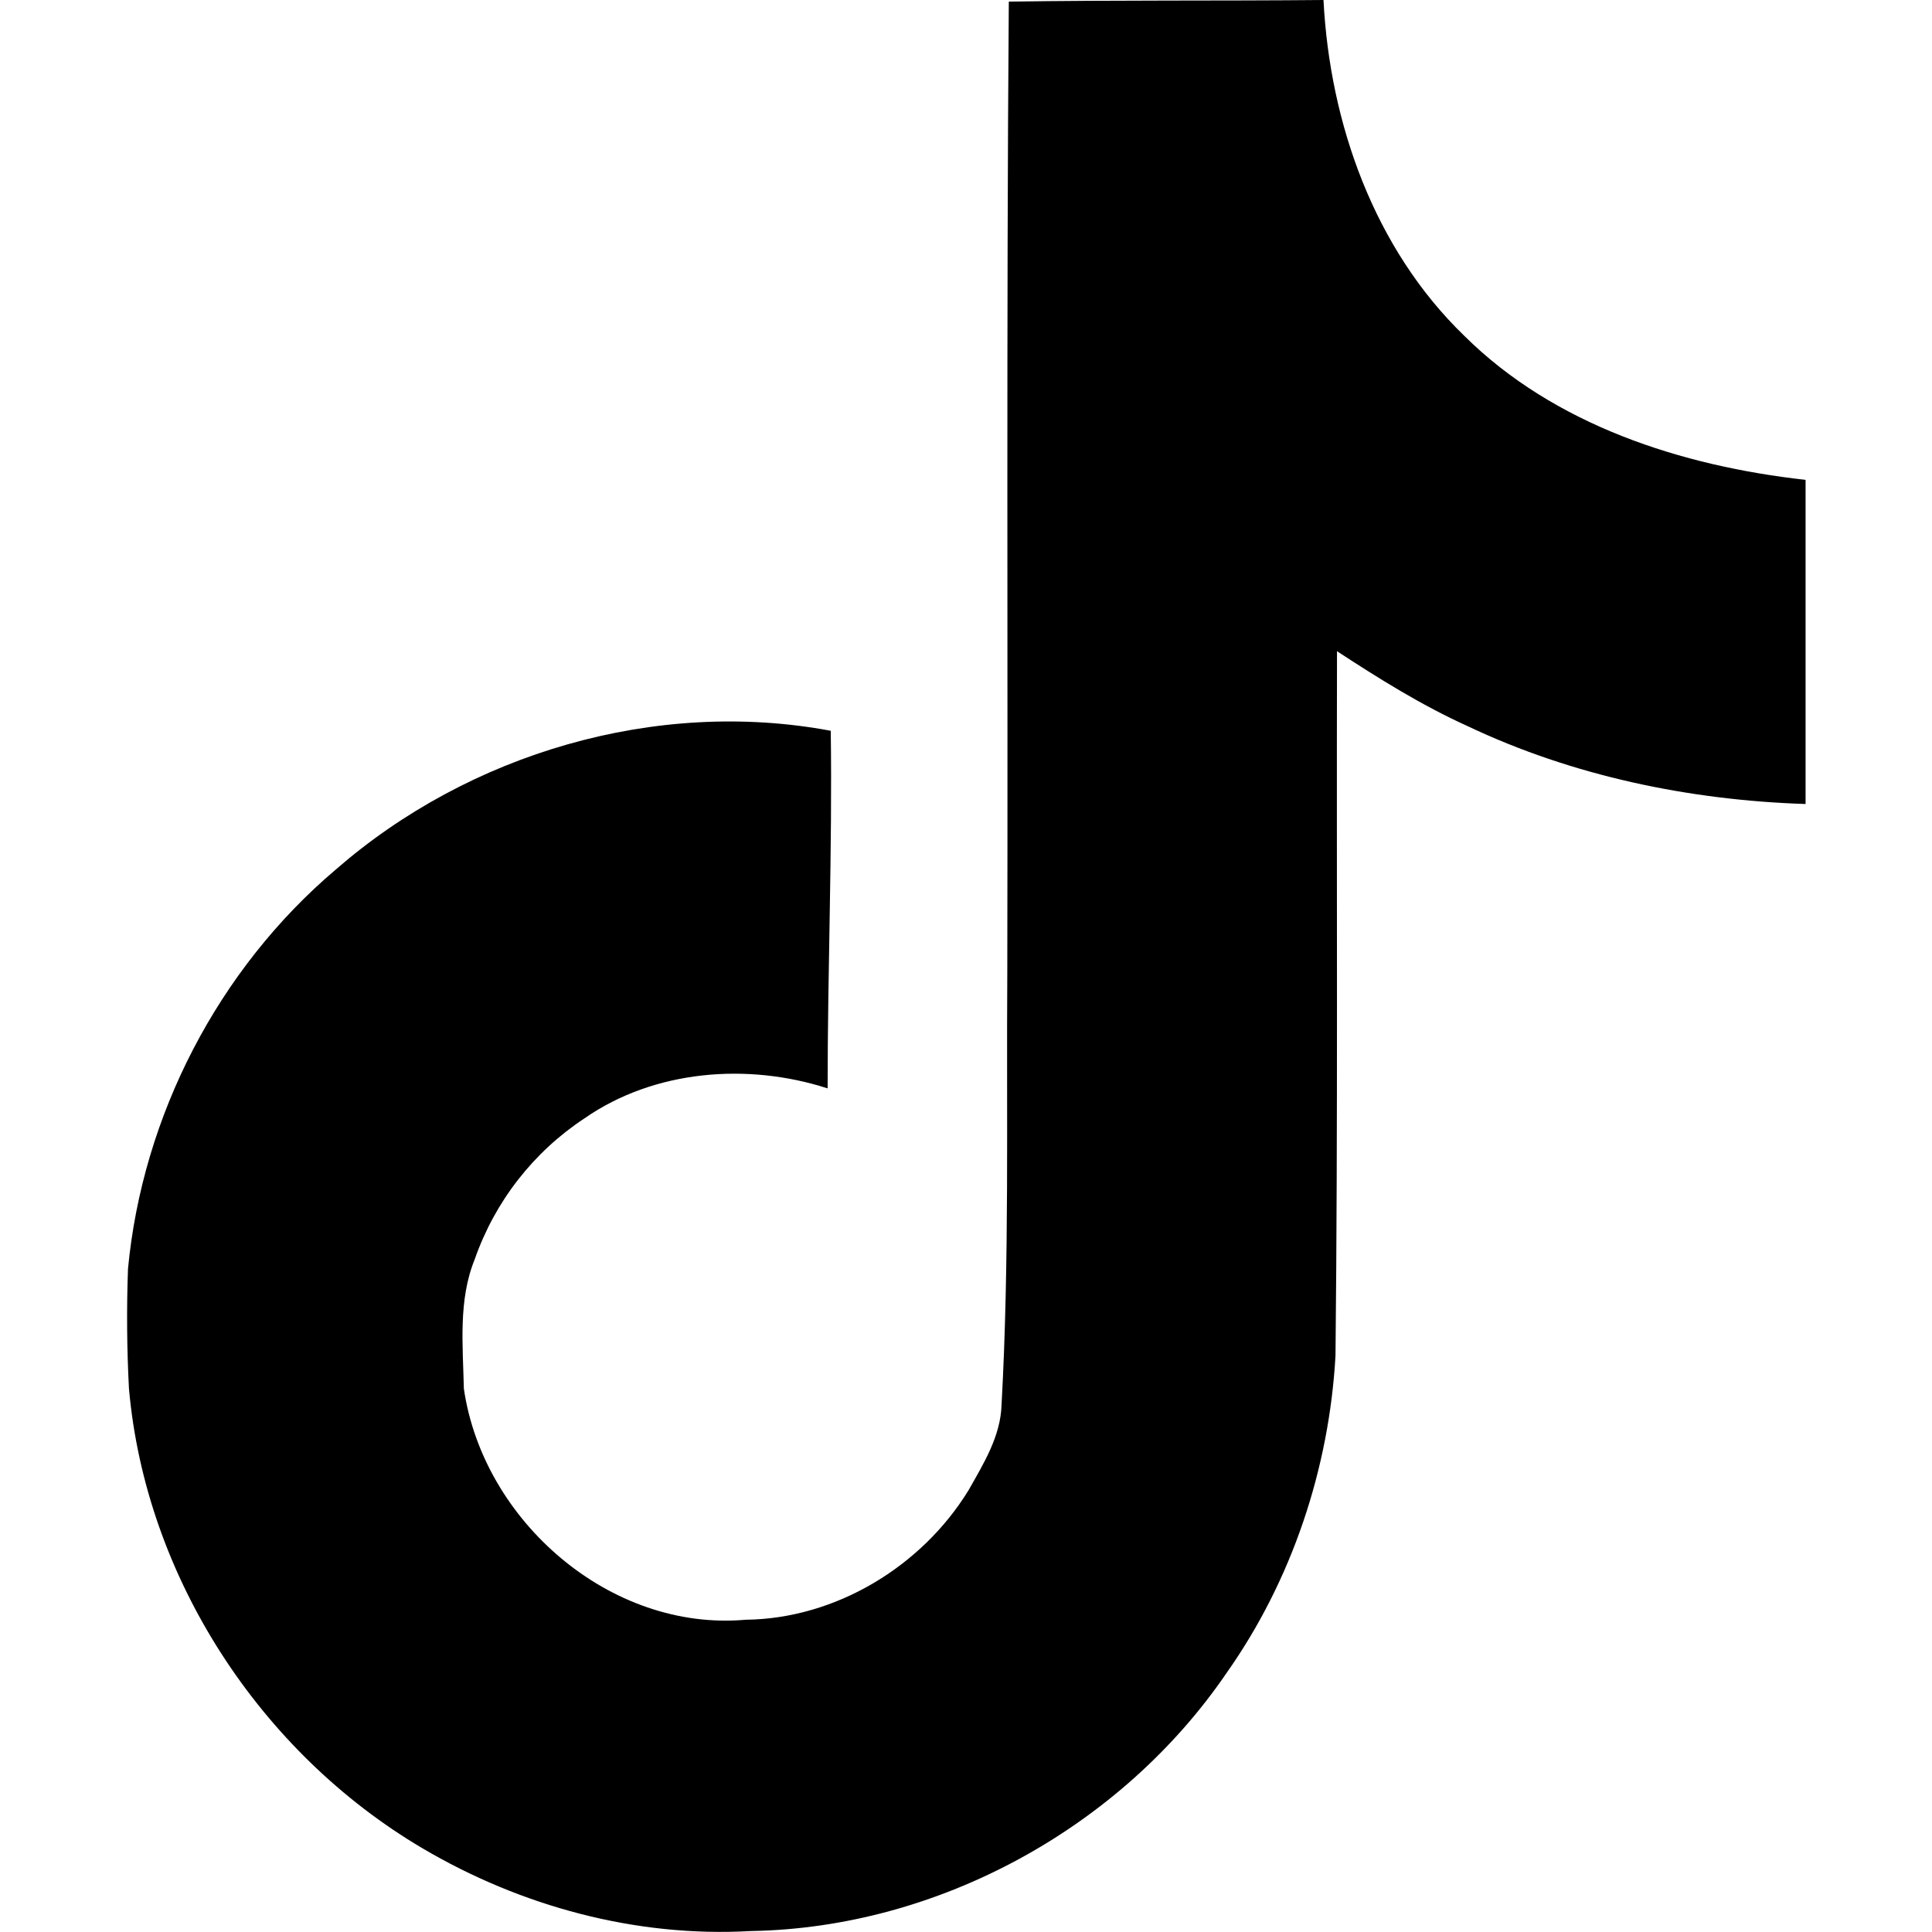
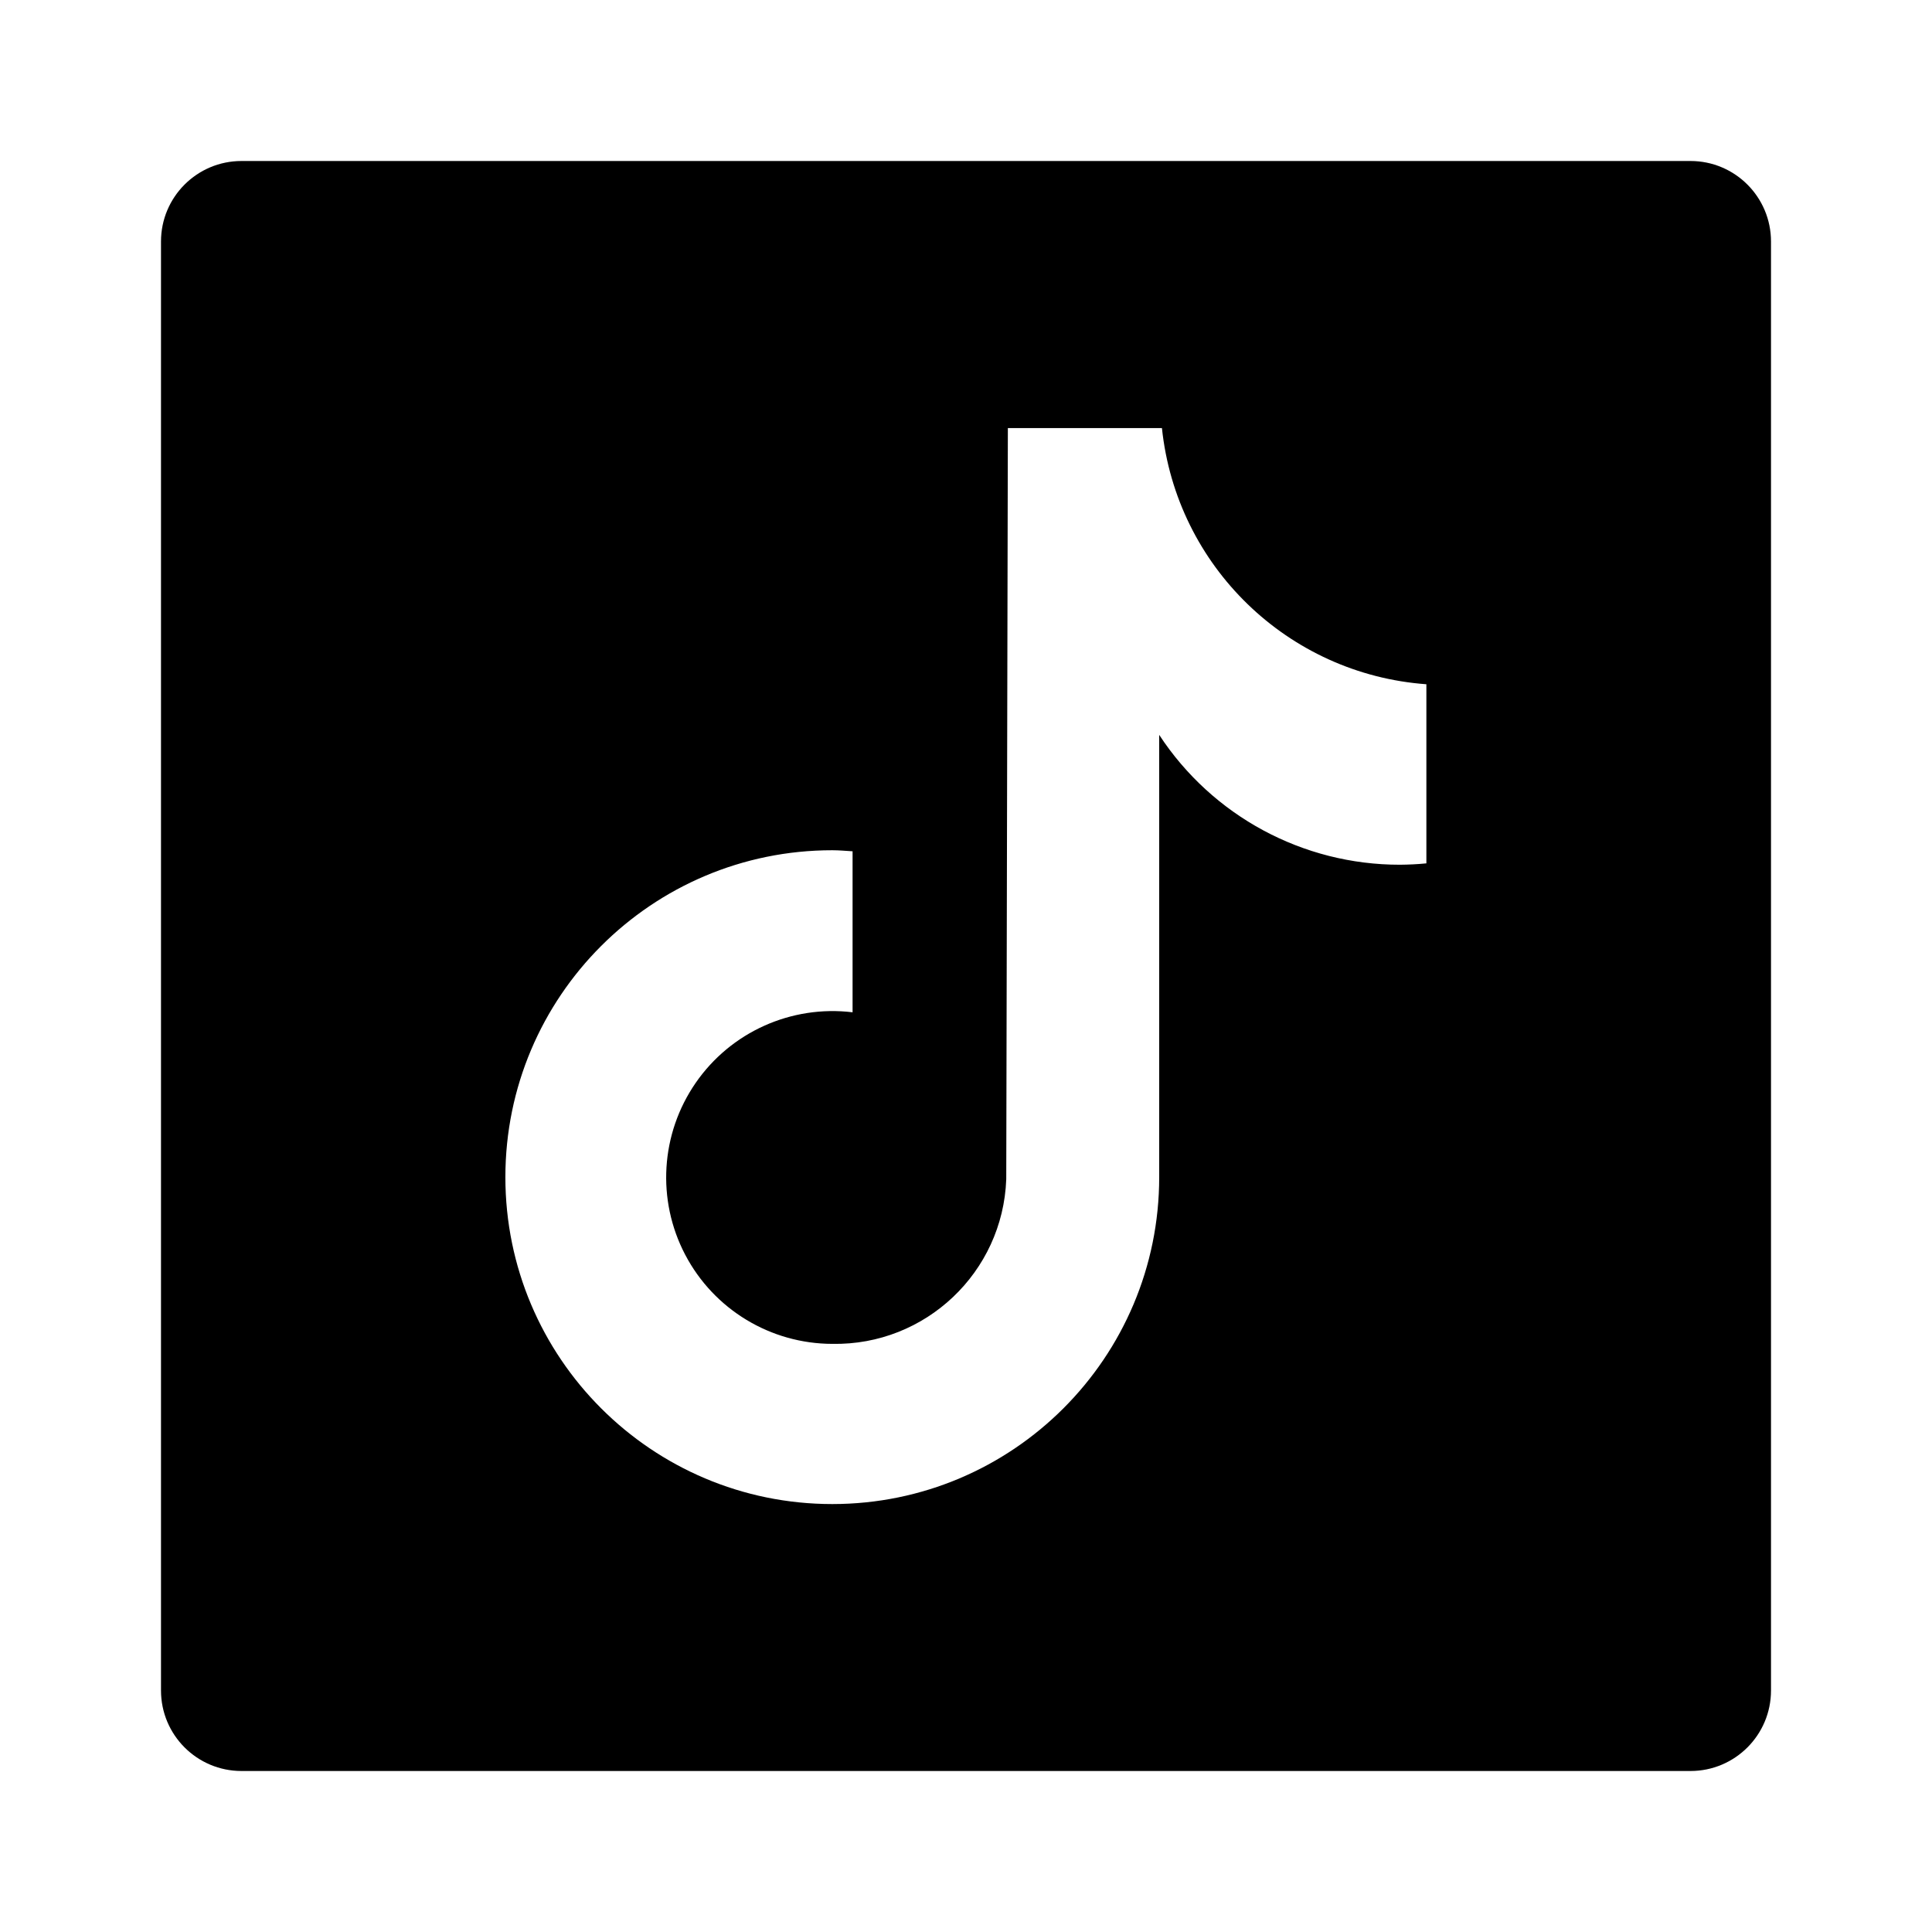
- <svg xmlns="http://www.w3.org/2000/svg" width="800" height="800" viewBox="0 0 32 32">
-   <path d="M16.708.027C18.453 0 20.188.016 21.921 0c.105 2.041.839 4.12 2.333 5.563 1.491 1.479 3.6 2.156 5.652 2.385v5.369c-1.923-.063-3.855-.463-5.6-1.291-.76-.344-1.468-.787-2.161-1.24-.009 3.896.016 7.787-.025 11.667-.104 1.864-.719 3.719-1.803 5.255-1.744 2.557-4.771 4.224-7.88 4.276-1.907.109-3.812-.411-5.437-1.369C4.307 29.027 2.412 26.12 2.136 23a22.3 22.3 0 0 1-.016-1.984c.24-2.537 1.495-4.964 3.443-6.615 2.208-1.923 5.301-2.839 8.197-2.297.027 1.975-.052 3.948-.052 5.923-1.323-.428-2.869-.308-4.025.495a4.618 4.618 0 0 0-1.819 2.333c-.276.676-.197 1.427-.181 2.145.317 2.188 2.421 4.027 4.667 3.828 1.489-.016 2.916-.88 3.692-2.145.251-.443.532-.896.547-1.417.131-2.385.079-4.76.095-7.145.011-5.375-.016-10.735.025-16.093z" />
+ <svg xmlns="http://www.w3.org/2000/svg" fill="#000000" width="800px" height="800px" viewBox="0 0 24 24">
+   <path d="M21,2H3A1,1,0,0,0,2,3V21a1,1,0,0,0,1,1H21a1,1,0,0,0,1-1V3A1,1,0,0,0,21,2Zm-3.281,8.725h0c-.109.011-.219.016-.328.017A3.571,3.571,0,0,1,14.4,9.129v5.493a4.061,4.061,0,1,1-4.06-4.06c.085,0,.167.008.251.013v2a2.067,2.067,0,1,0-.251,4.119A2.123,2.123,0,0,0,12.5,14.649l.02-9.331h1.914A3.564,3.564,0,0,0,17.719,8.5Z" />
</svg>
